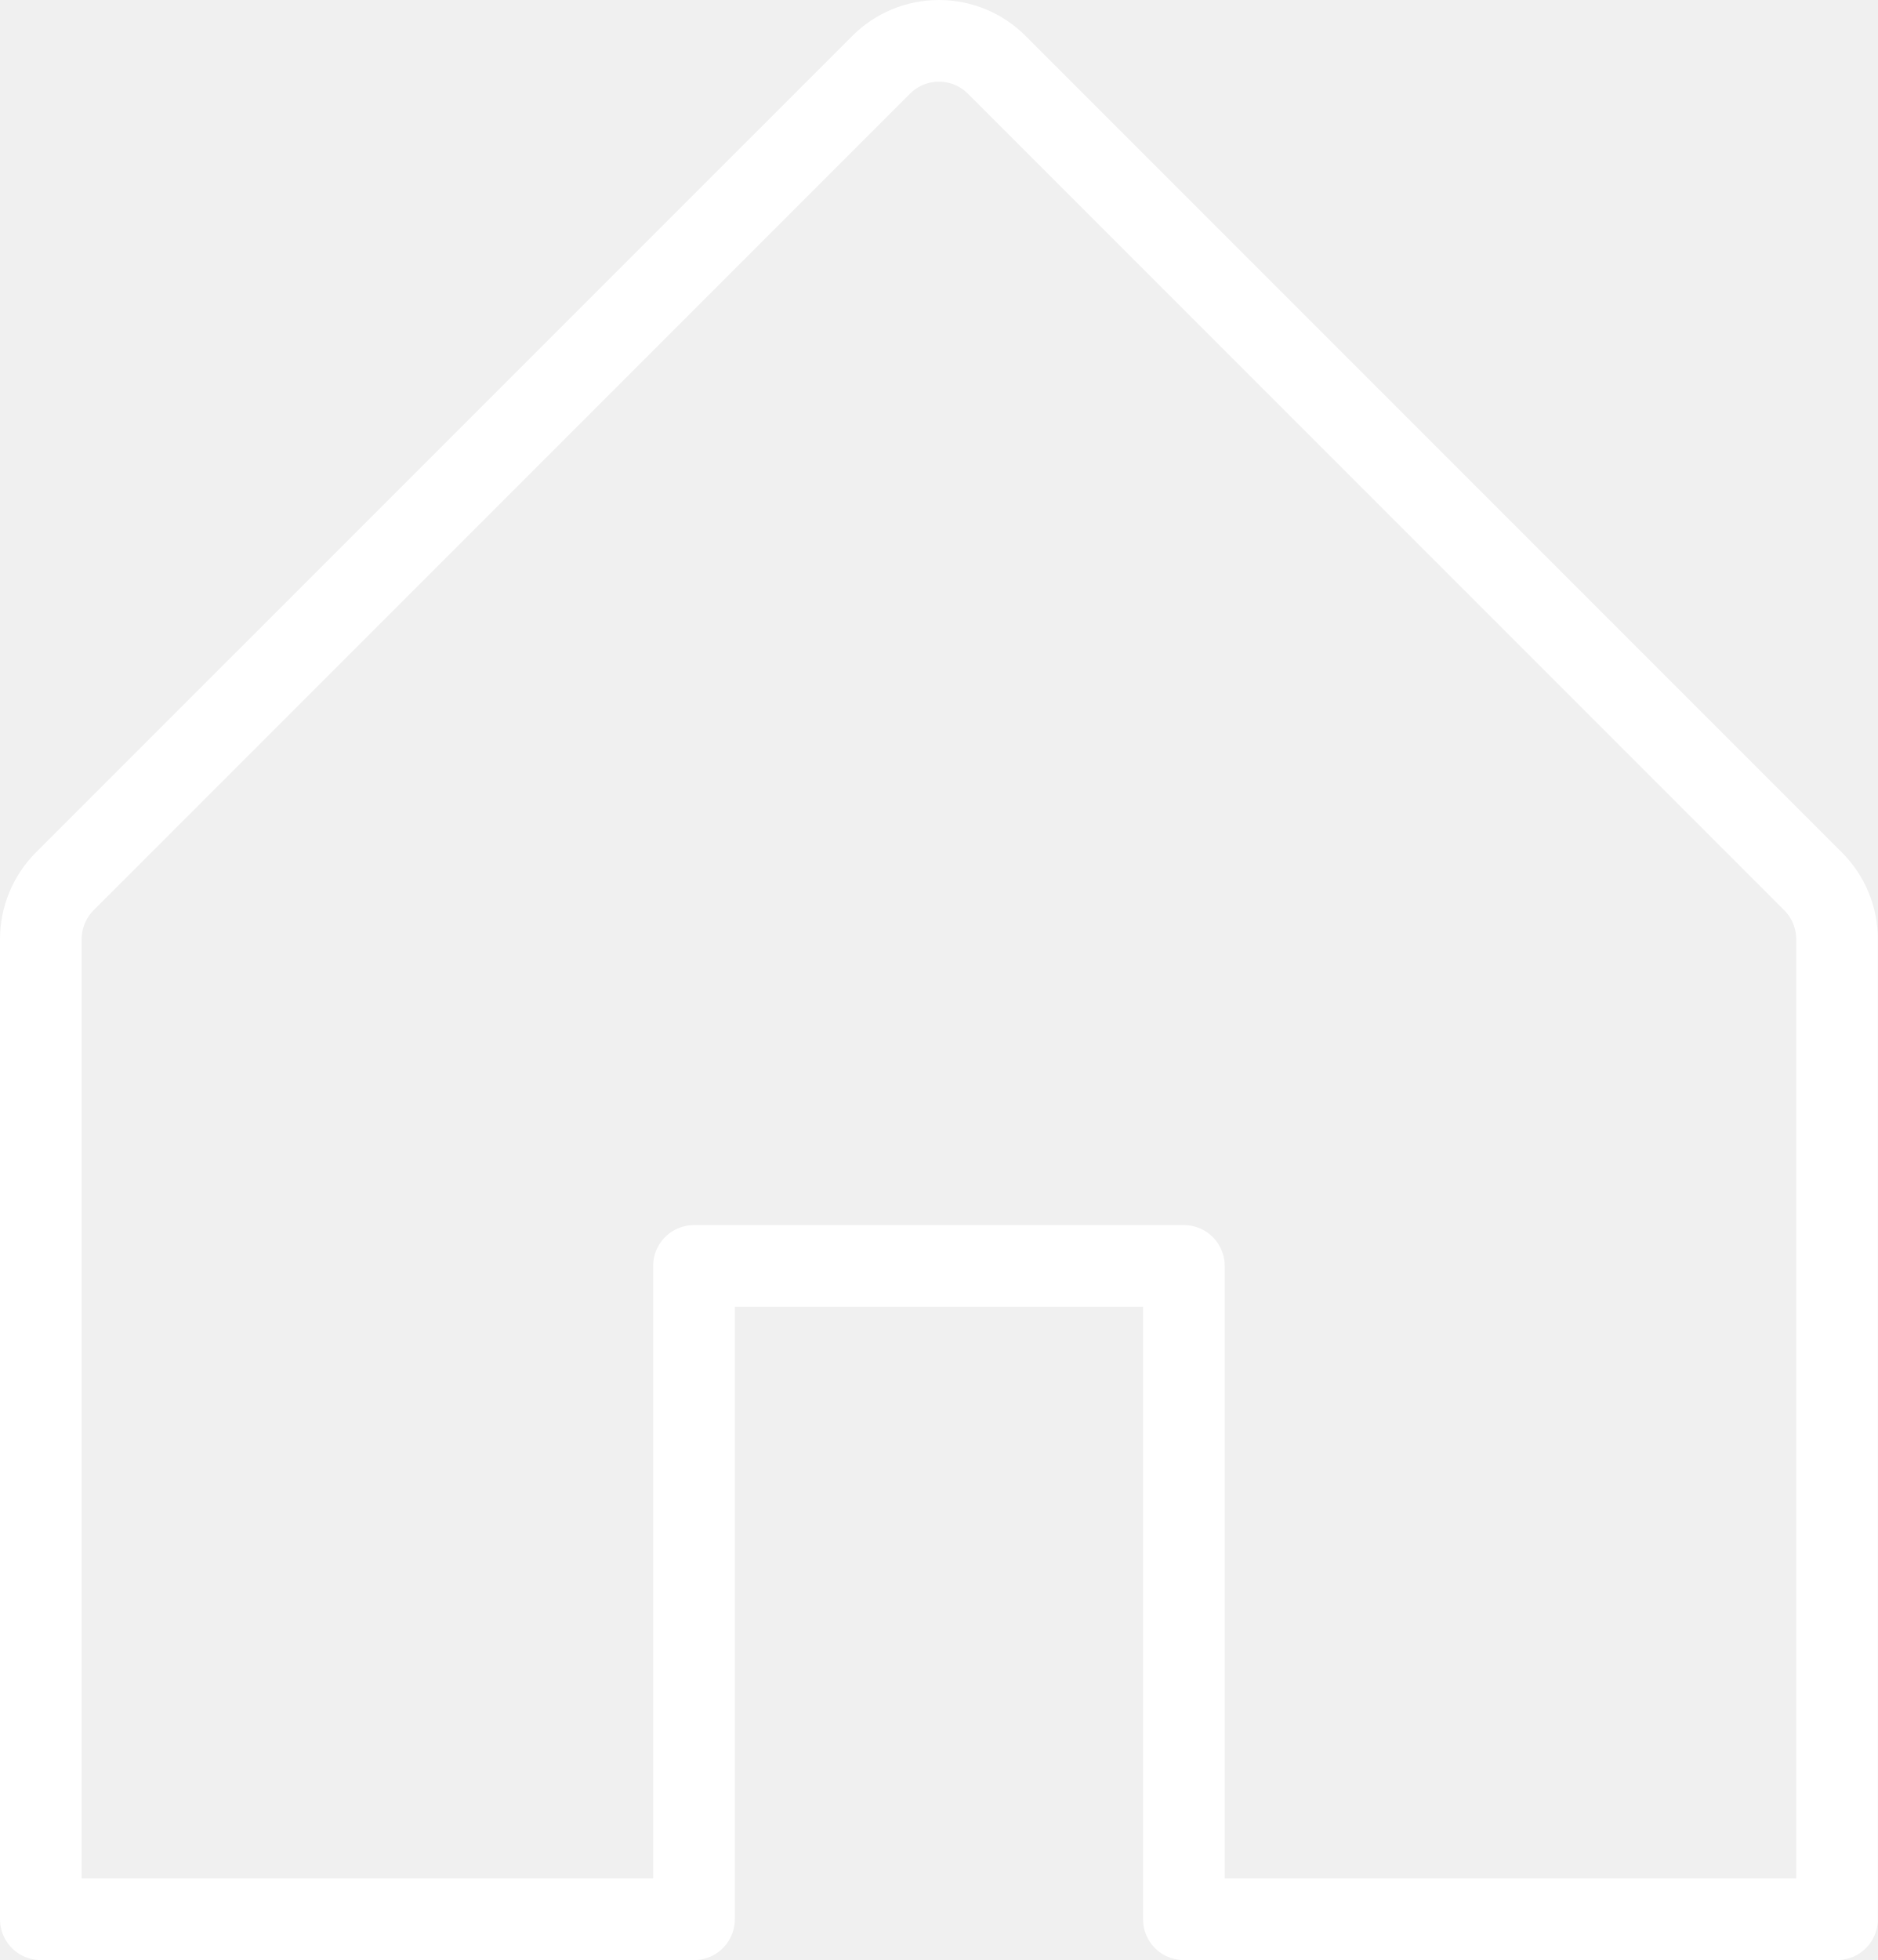
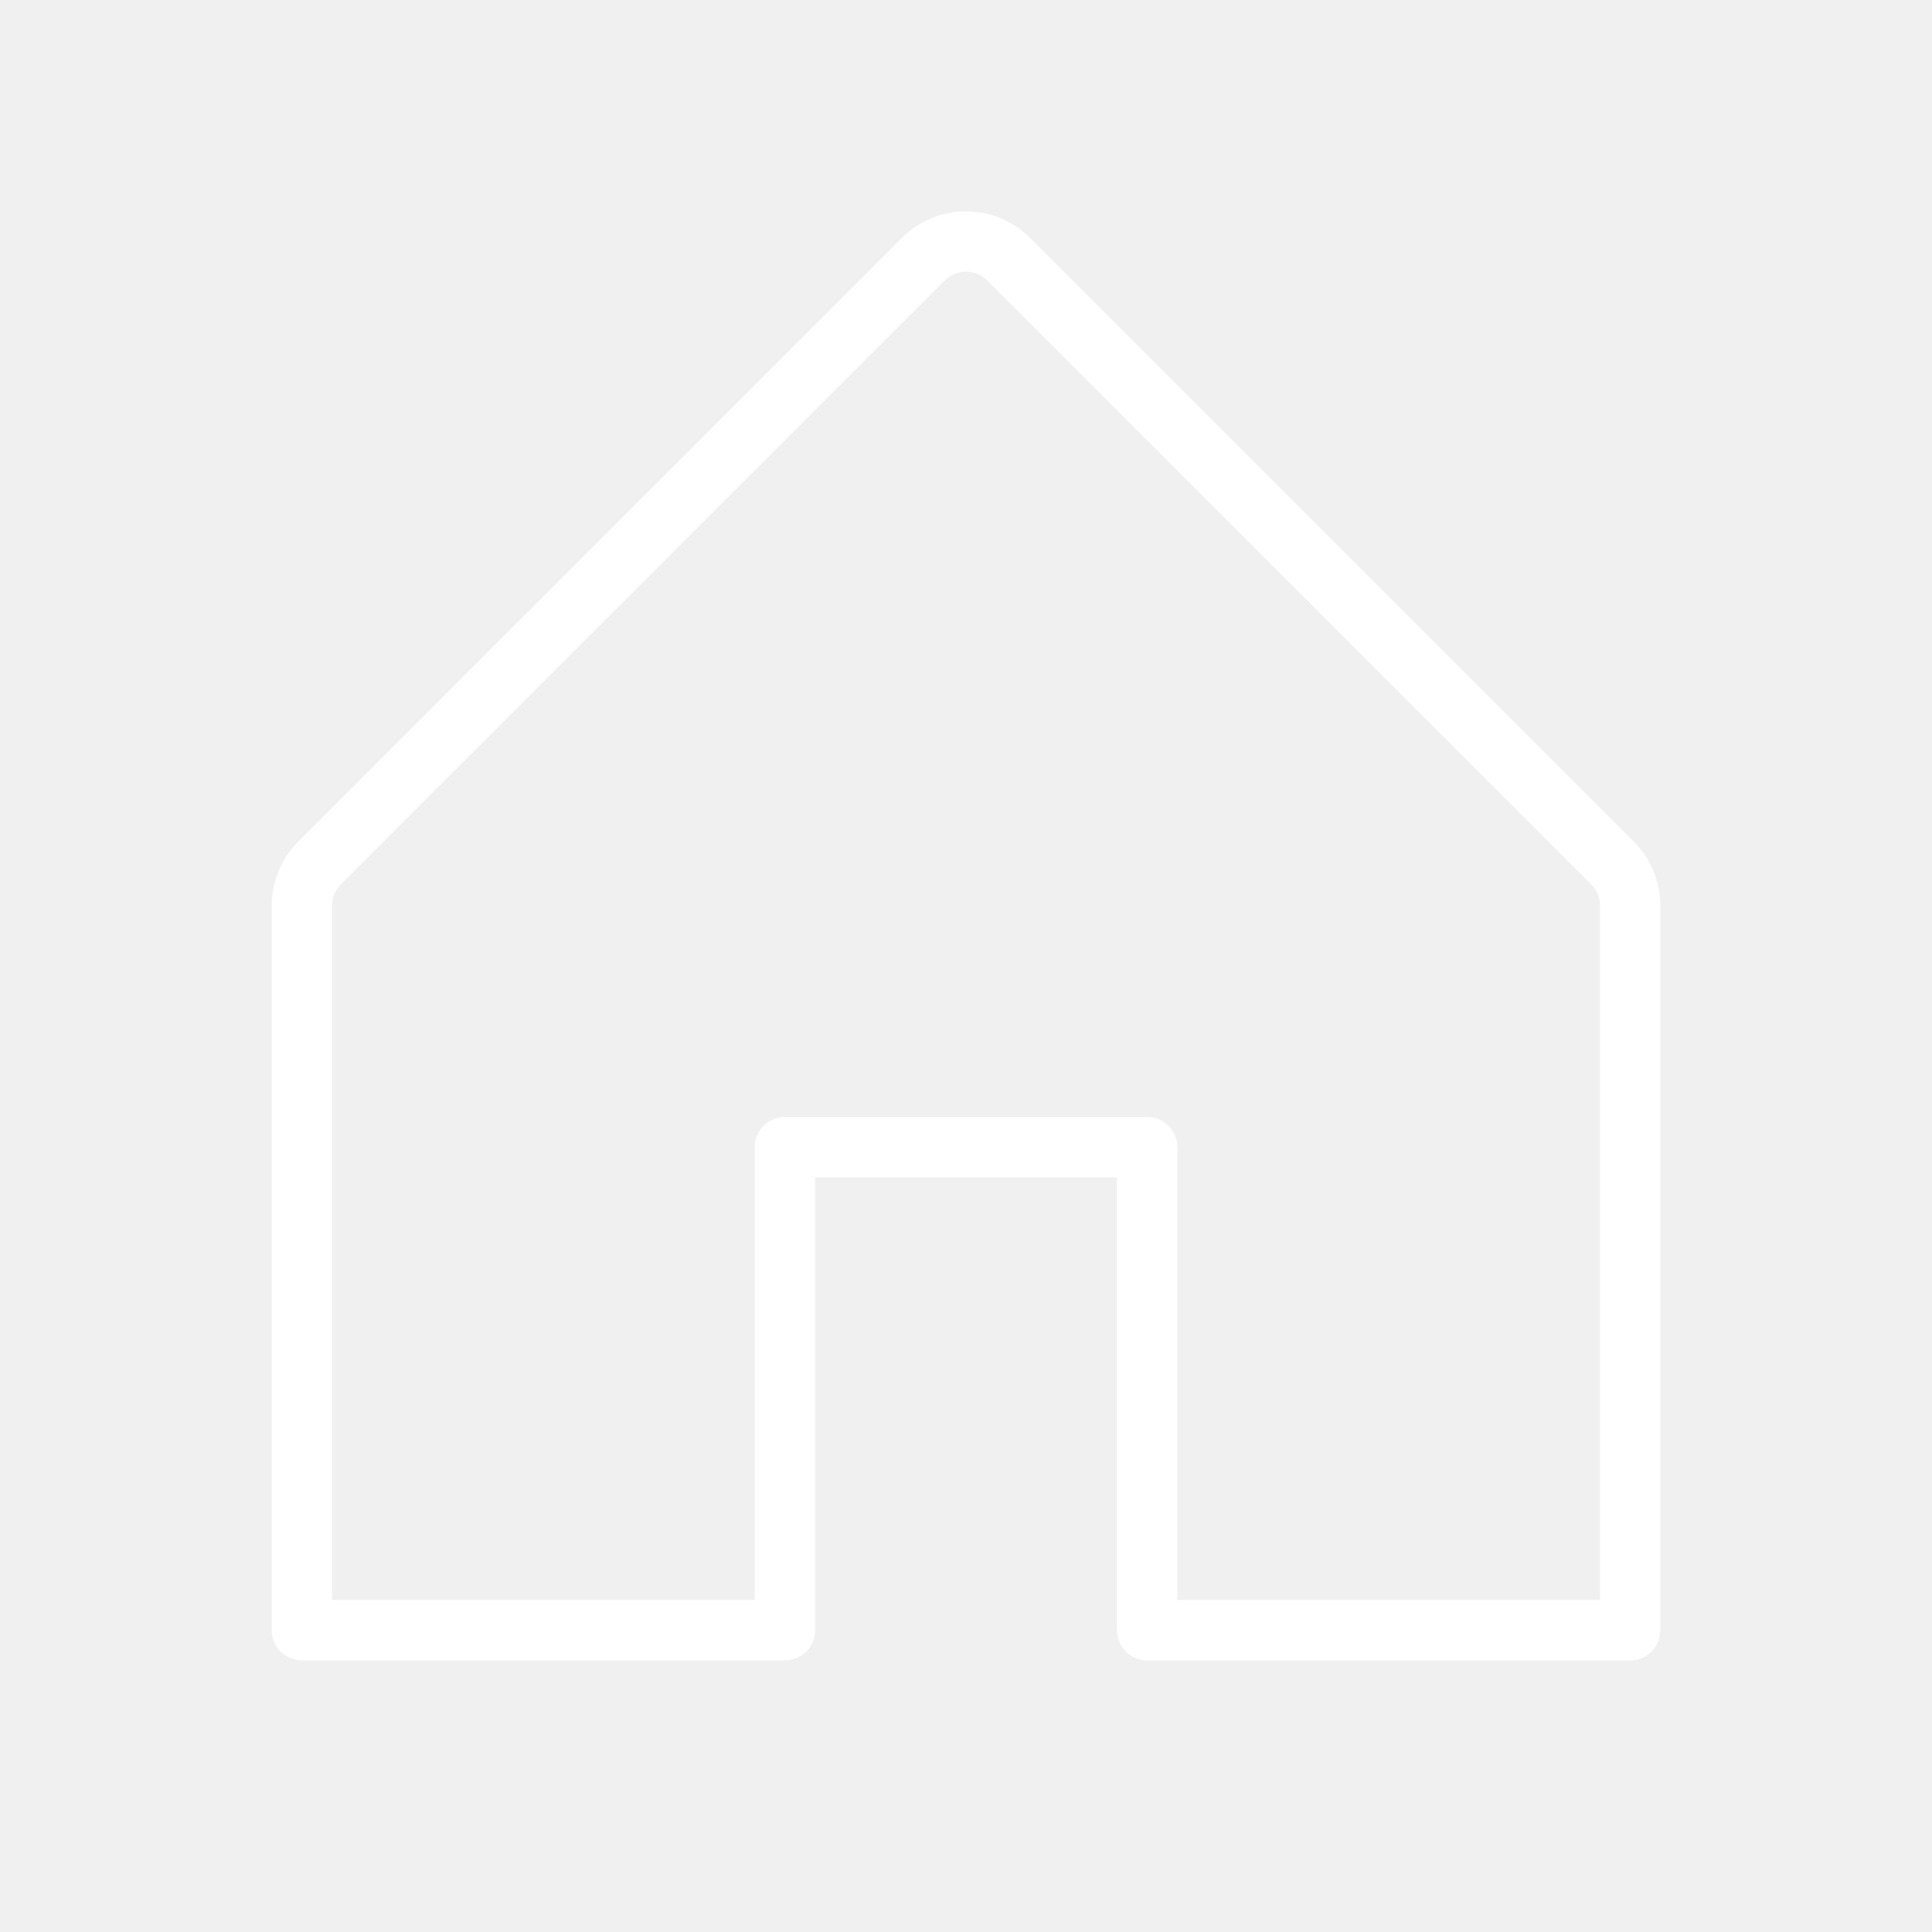
- <svg xmlns="http://www.w3.org/2000/svg" width="23" height="24" viewBox="0 0 23 24" fill="none">
-   <path d="M8.5 23.501V15.501H14.5V23.501H22.5V11.501C22.5 11.369 22.474 11.239 22.424 11.118C22.374 10.996 22.3 10.886 22.207 10.793L12.207 0.793C12.115 0.7 12.004 0.627 11.883 0.576C11.761 0.526 11.631 0.5 11.5 0.5C11.369 0.5 11.239 0.526 11.117 0.576C10.996 0.627 10.885 0.7 10.793 0.793L0.792 10.793C0.7 10.886 0.626 10.996 0.576 11.118C0.526 11.239 0.5 11.369 0.5 11.501V23.501H8.5Z" stroke="white" stroke-linecap="round" stroke-linejoin="round" />
+ <svg xmlns="http://www.w3.org/2000/svg" width="32" height="32" viewBox="0 0 32 32" fill="none">
+   <g clip-path="url(#clip0_3477_192)">
+     <path d="M13 27.001V19.001H19V27.001H27V15.001C27 14.869 26.974 14.739 26.924 14.618C26.874 14.496 26.8 14.386 26.707 14.293L16.707 4.293C16.615 4.2 16.504 4.127 16.383 4.076C16.262 4.026 16.131 4 16 4C15.869 4 15.739 4.026 15.617 4.076C15.496 4.127 15.385 4.2 15.293 4.293L5.293 14.293C5.2 14.386 5.126 14.496 5.076 14.618C5.026 14.739 5 14.869 5 15.001V27.001H13Z" stroke="white" stroke-linecap="round" stroke-linejoin="round" />
+   </g>
+   <defs>
+     <clipPath id="clip0_3477_192">
+       <rect width="32" height="32" fill="white" />
+     </clipPath>
+   </defs>
</svg>
